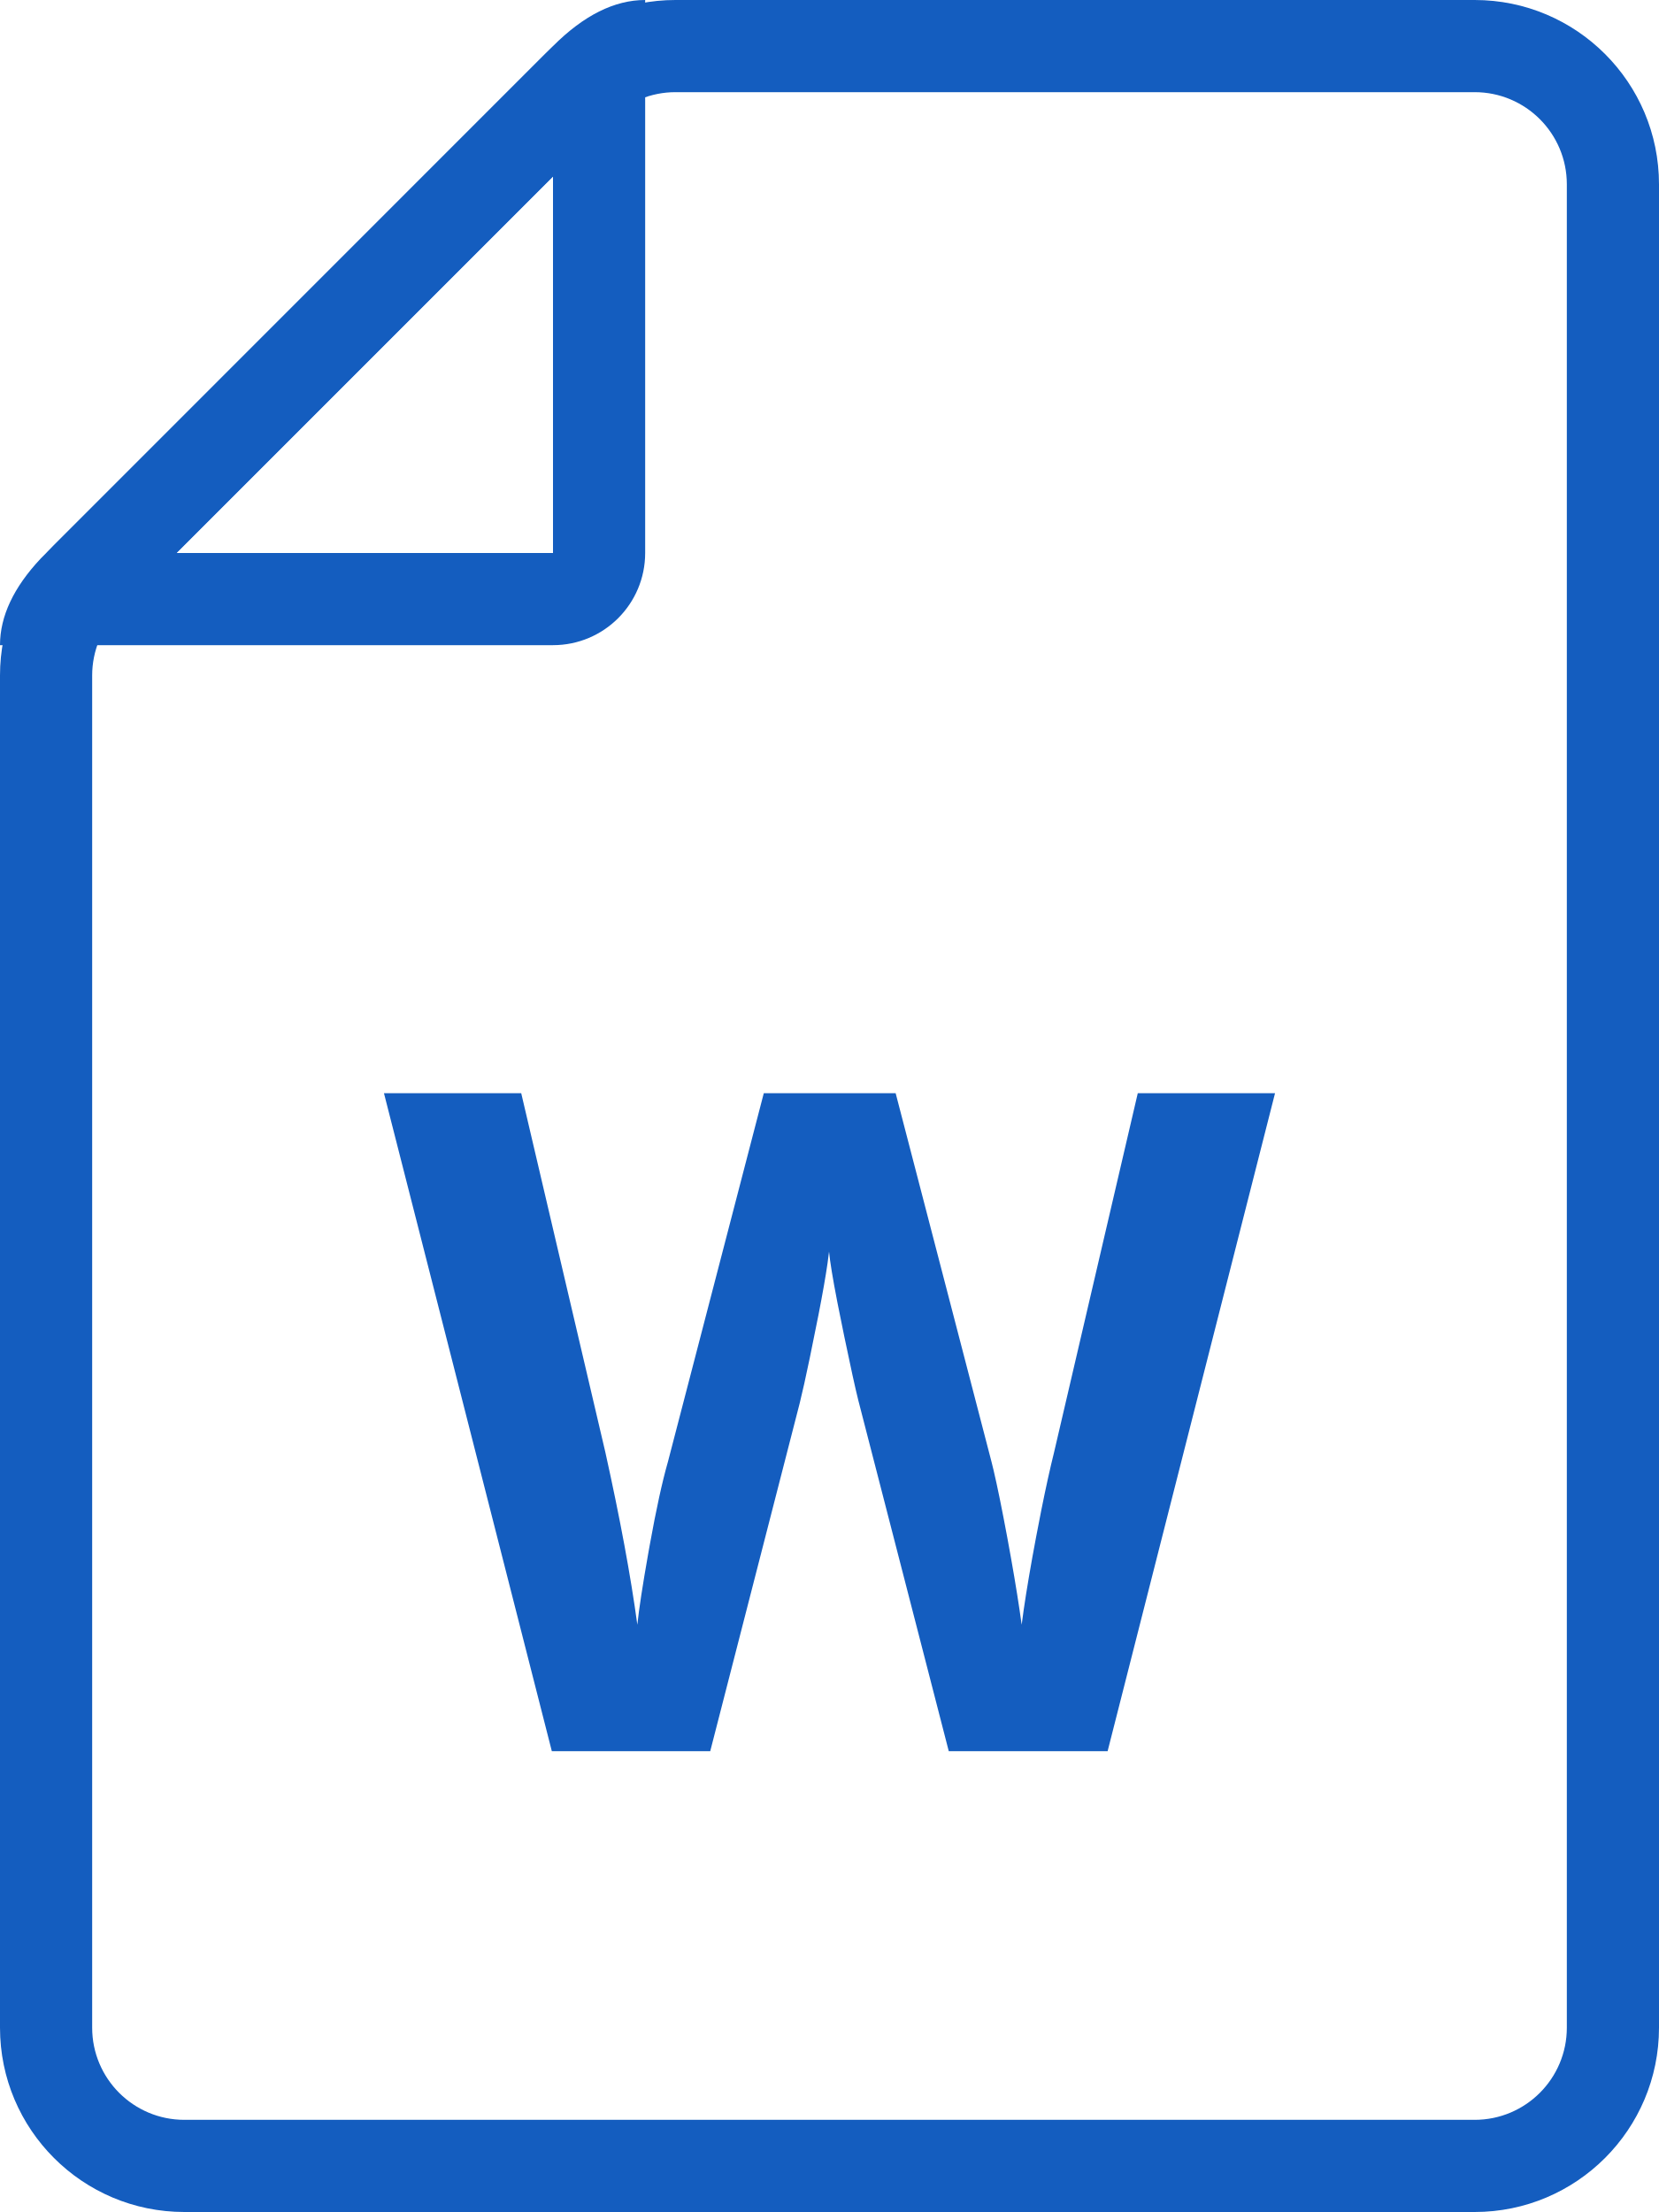
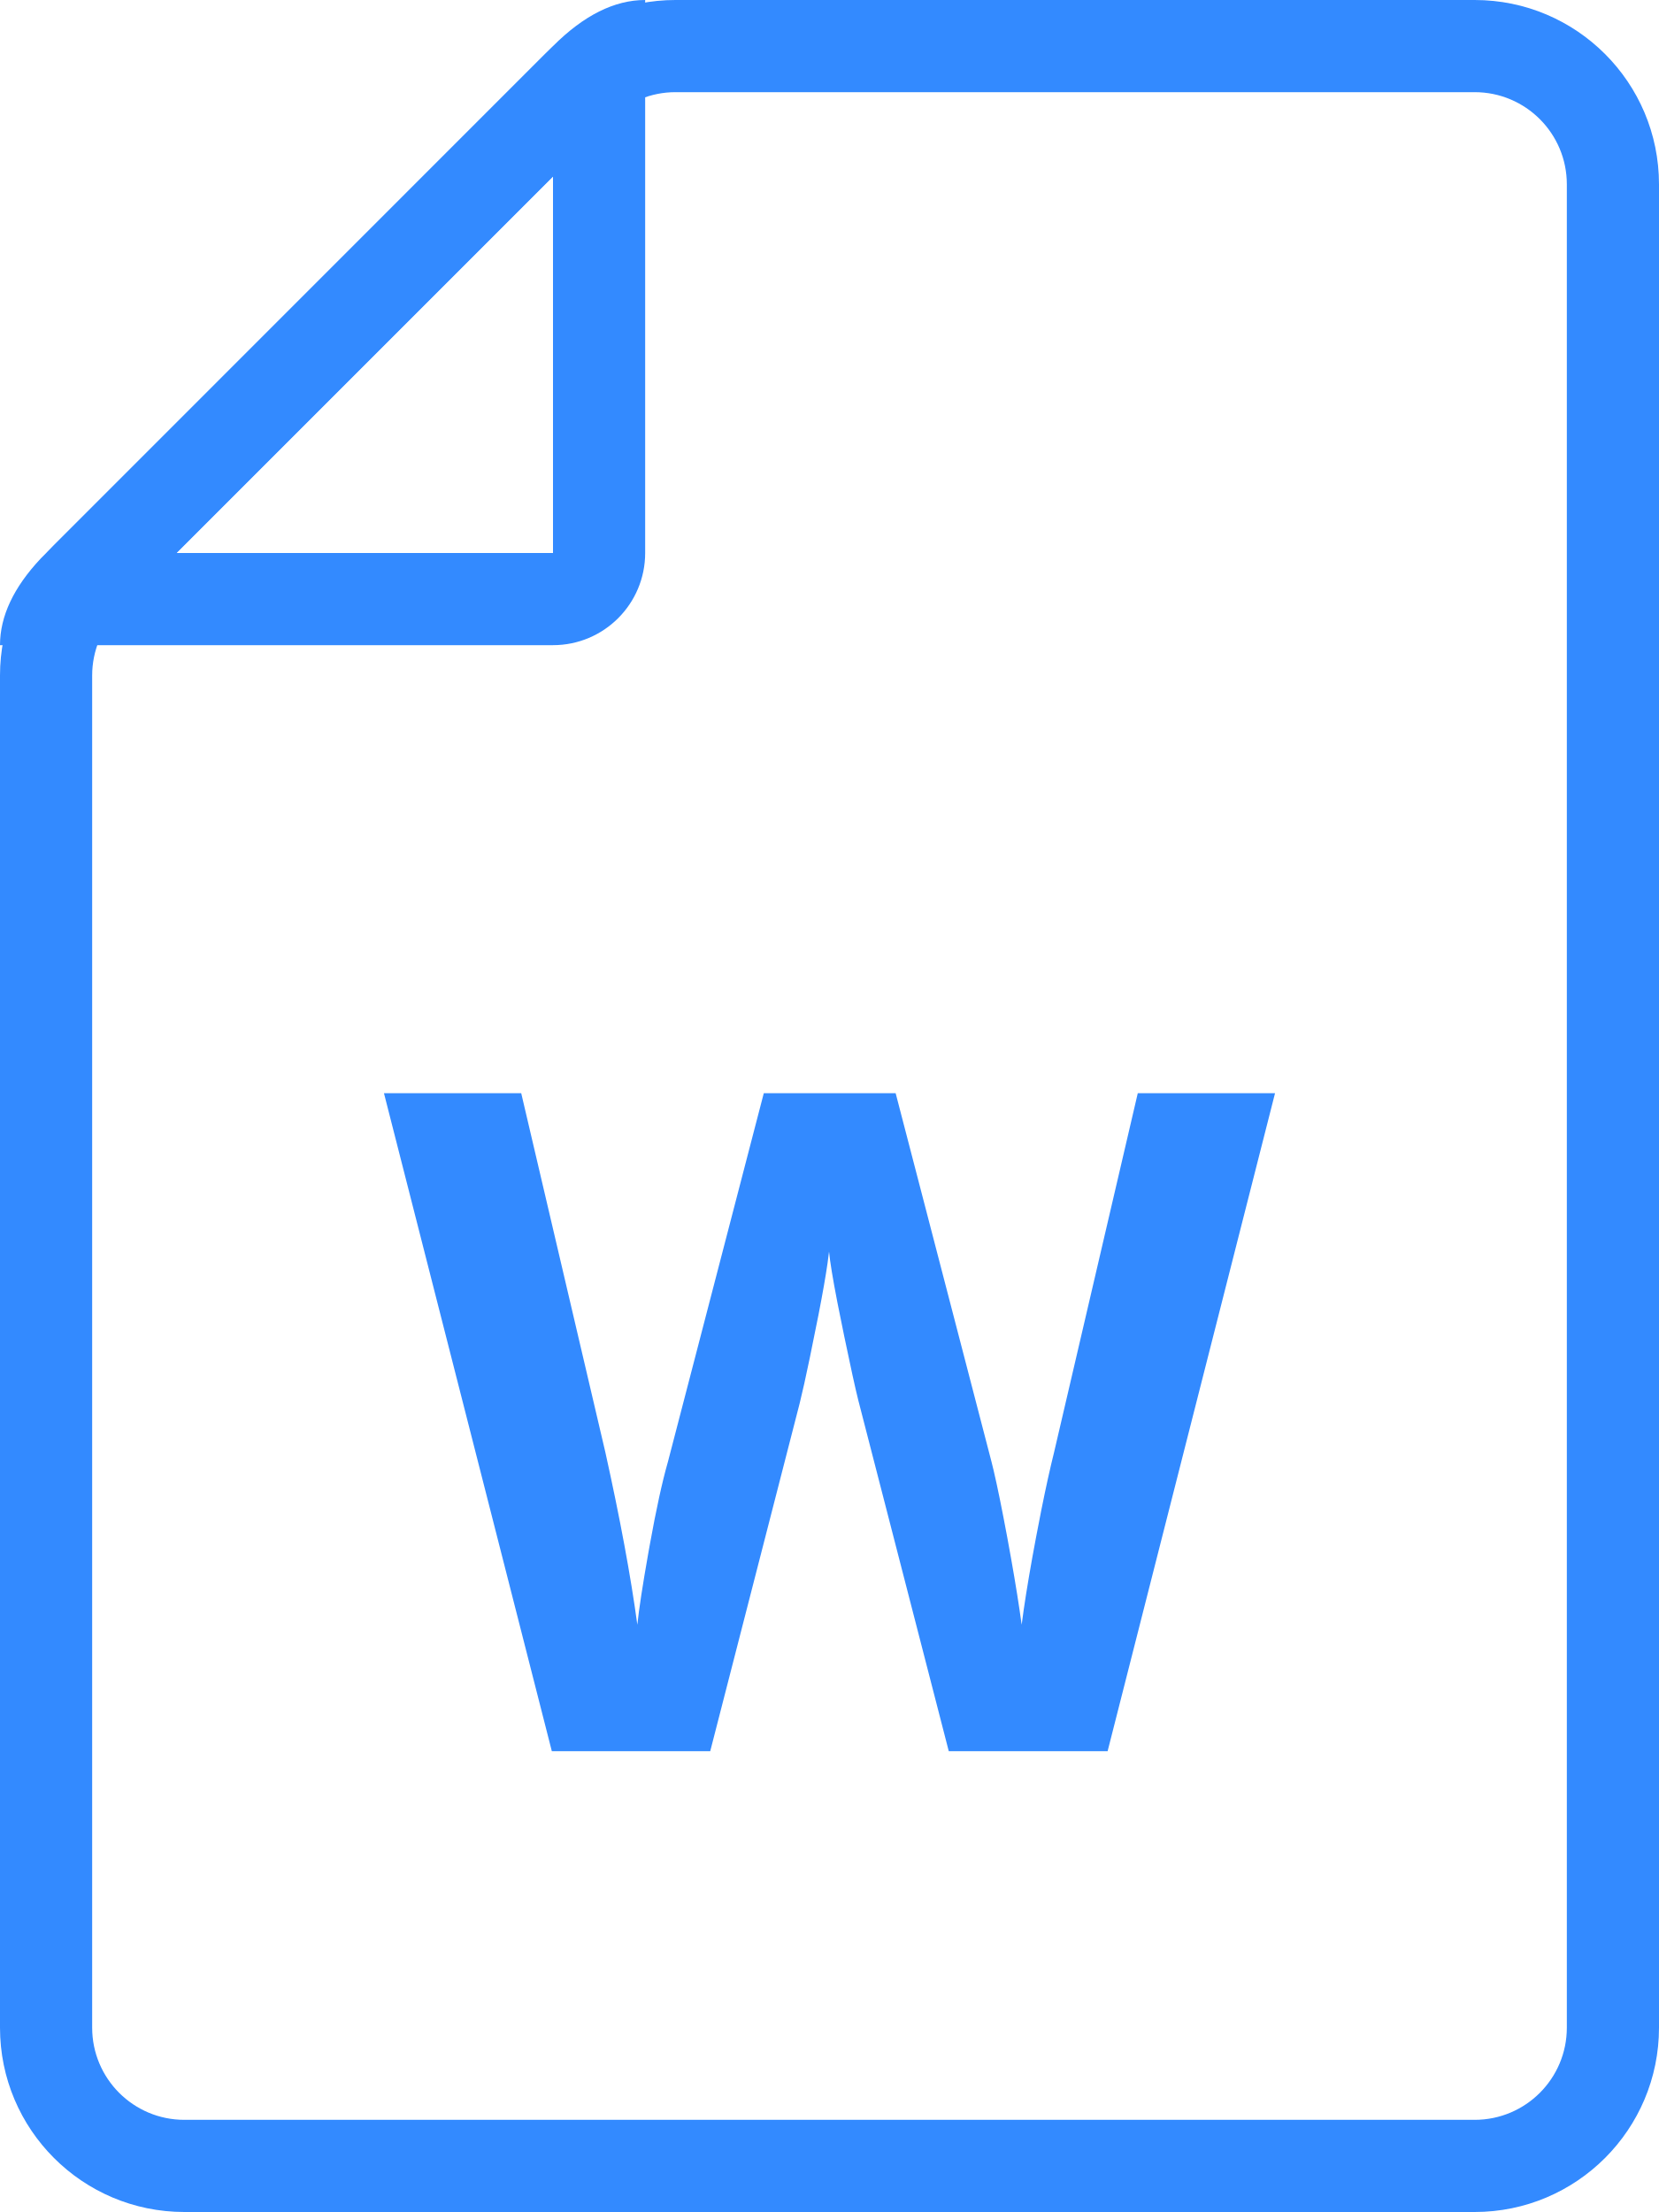
<svg xmlns="http://www.w3.org/2000/svg" width="72px" height="96px" viewBox="0 0 72 96" version="1.1">
-   <g id="Icons" stroke="none" stroke-width="1" fill="none" fill-rule="evenodd">
-     <g transform="translate(-416, -273)" fill="#145DBF" fill-rule="nonzero" id="icon-word">
-       <g transform="translate(80, 136)">
-         <g transform="translate(336, 137)">
-           <path d="M64,0 C68.418,0 72,3.582 72,8 L72,88 C72,92.418 68.418,96 64,96 L8,96 C3.582,96 0,92.418 0,88 L0,29.314 C0,27.192 0.843,25.157 2.343,23.657 L23.657,2.343 C25.157,0.843 27.192,0 29.314,0 L64,0 Z M64,4 L29.314,4 C28.253,4 27.235,4.421 26.485,5.172 L5.172,26.485 C4.421,27.235 4,28.253 4,29.314 L4,88 C4,90.209 5.791,92 8,92 L64,92 C66.209,92 68,90.209 68,88 L68,8 C68,5.791 66.209,4 64,4 Z" id="border" />
-           <path d="M28,0 L28,24 C28,26.209 26.209,28 24,28 L0,28 C0,26.745 0.591,25.49 1.772,24.235 L24,2 C25.333,0.667 26.667,0 28,0 Z M7.657,24 L24,24 L24,7.657 L7.657,24 Z" id="corner" />
-           <path d="M48.07,76 L41.176,76 L37.25,60.773 C37.113,60.224 36.91,59.298 36.64,57.996 L36.345,56.538 C36.141,55.489 36.02,54.75 35.98,54.32 L35.914,54.831 C35.832,55.401 35.701,56.146 35.521,57.068 L35.144,58.933 C34.97,59.77 34.825,60.422 34.709,60.89 L30.824,76 L23.949,76 L16.664,47.445 L22.621,47.445 L26.273,63.031 C26.911,65.909 27.374,68.402 27.66,70.512 C27.732,69.827 27.89,68.795 28.134,67.416 L28.197,67.064 C28.477,65.508 28.741,64.301 28.988,63.441 L33.148,47.445 L38.871,47.445 L43.031,63.441 L43.119,63.799 C43.285,64.503 43.483,65.478 43.715,66.723 L43.887,67.673 C44.078,68.745 44.228,69.691 44.34,70.512 L44.427,69.872 C44.557,68.98 44.736,67.926 44.965,66.713 L45.193,65.536 C45.391,64.548 45.576,63.713 45.746,63.031 L49.379,47.445 L55.336,47.445 L48.07,76 Z" id="W" />
-         </g>
+   <g id="Page-1" stroke="none" stroke-width="1" fill="none" fill-rule="evenodd">
+     <g id="-" transform="translate(-737, -233)" fill="#338AFF" fill-rule="nonzero">
+       <g id="word" transform="translate(737, 233)">
+         <path d="M64,0 C68.418,0 72,3.582 72,8 L72,88 C72,92.418 68.418,96 64,96 L8,96 C3.582,96 0,92.418 0,88 L0,29.314 C0,27.192 0.843,25.157 2.343,23.657 L23.657,2.343 C25.157,0.843 27.192,0 29.314,0 L64,0 Z M64,4 L29.314,4 C28.253,4 27.235,4.421 26.485,5.172 L5.172,26.485 C4.421,27.235 4,28.253 4,29.314 L4,88 C4,90.209 5.791,92 8,92 L64,92 C66.209,92 68,90.209 68,88 L68,8 C68,5.791 66.209,4 64,4 Z" id="border" />
+         <path d="M28,0 L28,24 C28,26.209 26.209,28 24,28 L0,28 C0,26.745 0.591,25.49 1.772,24.235 L24,2 C25.333,0.667 26.667,0 28,0 Z M7.657,24 L24,24 L24,7.657 L7.657,24 Z" id="corner" />
+         <path d="M48.07,76 L41.176,76 L37.25,60.773 C37.113,60.224 36.91,59.298 36.64,57.996 L36.345,56.538 C36.141,55.489 36.02,54.75 35.98,54.32 L35.914,54.831 C35.832,55.401 35.701,56.146 35.521,57.068 L35.144,58.933 C34.97,59.77 34.825,60.422 34.709,60.89 L30.824,76 L23.949,76 L16.664,47.445 L22.621,47.445 L26.273,63.031 C26.911,65.909 27.374,68.402 27.66,70.512 C27.732,69.827 27.89,68.795 28.134,67.416 L28.197,67.064 C28.477,65.508 28.741,64.301 28.988,63.441 L33.148,47.445 L38.871,47.445 L43.031,63.441 L43.119,63.799 C43.285,64.503 43.483,65.478 43.715,66.723 L43.887,67.673 C44.078,68.745 44.228,69.691 44.34,70.512 L44.427,69.872 C44.557,68.98 44.736,67.926 44.965,66.713 L45.193,65.536 C45.391,64.548 45.576,63.713 45.746,63.031 L49.379,47.445 L55.336,47.445 L48.07,76 Z" id="W" />
      </g>
    </g>
  </g>
</svg>
